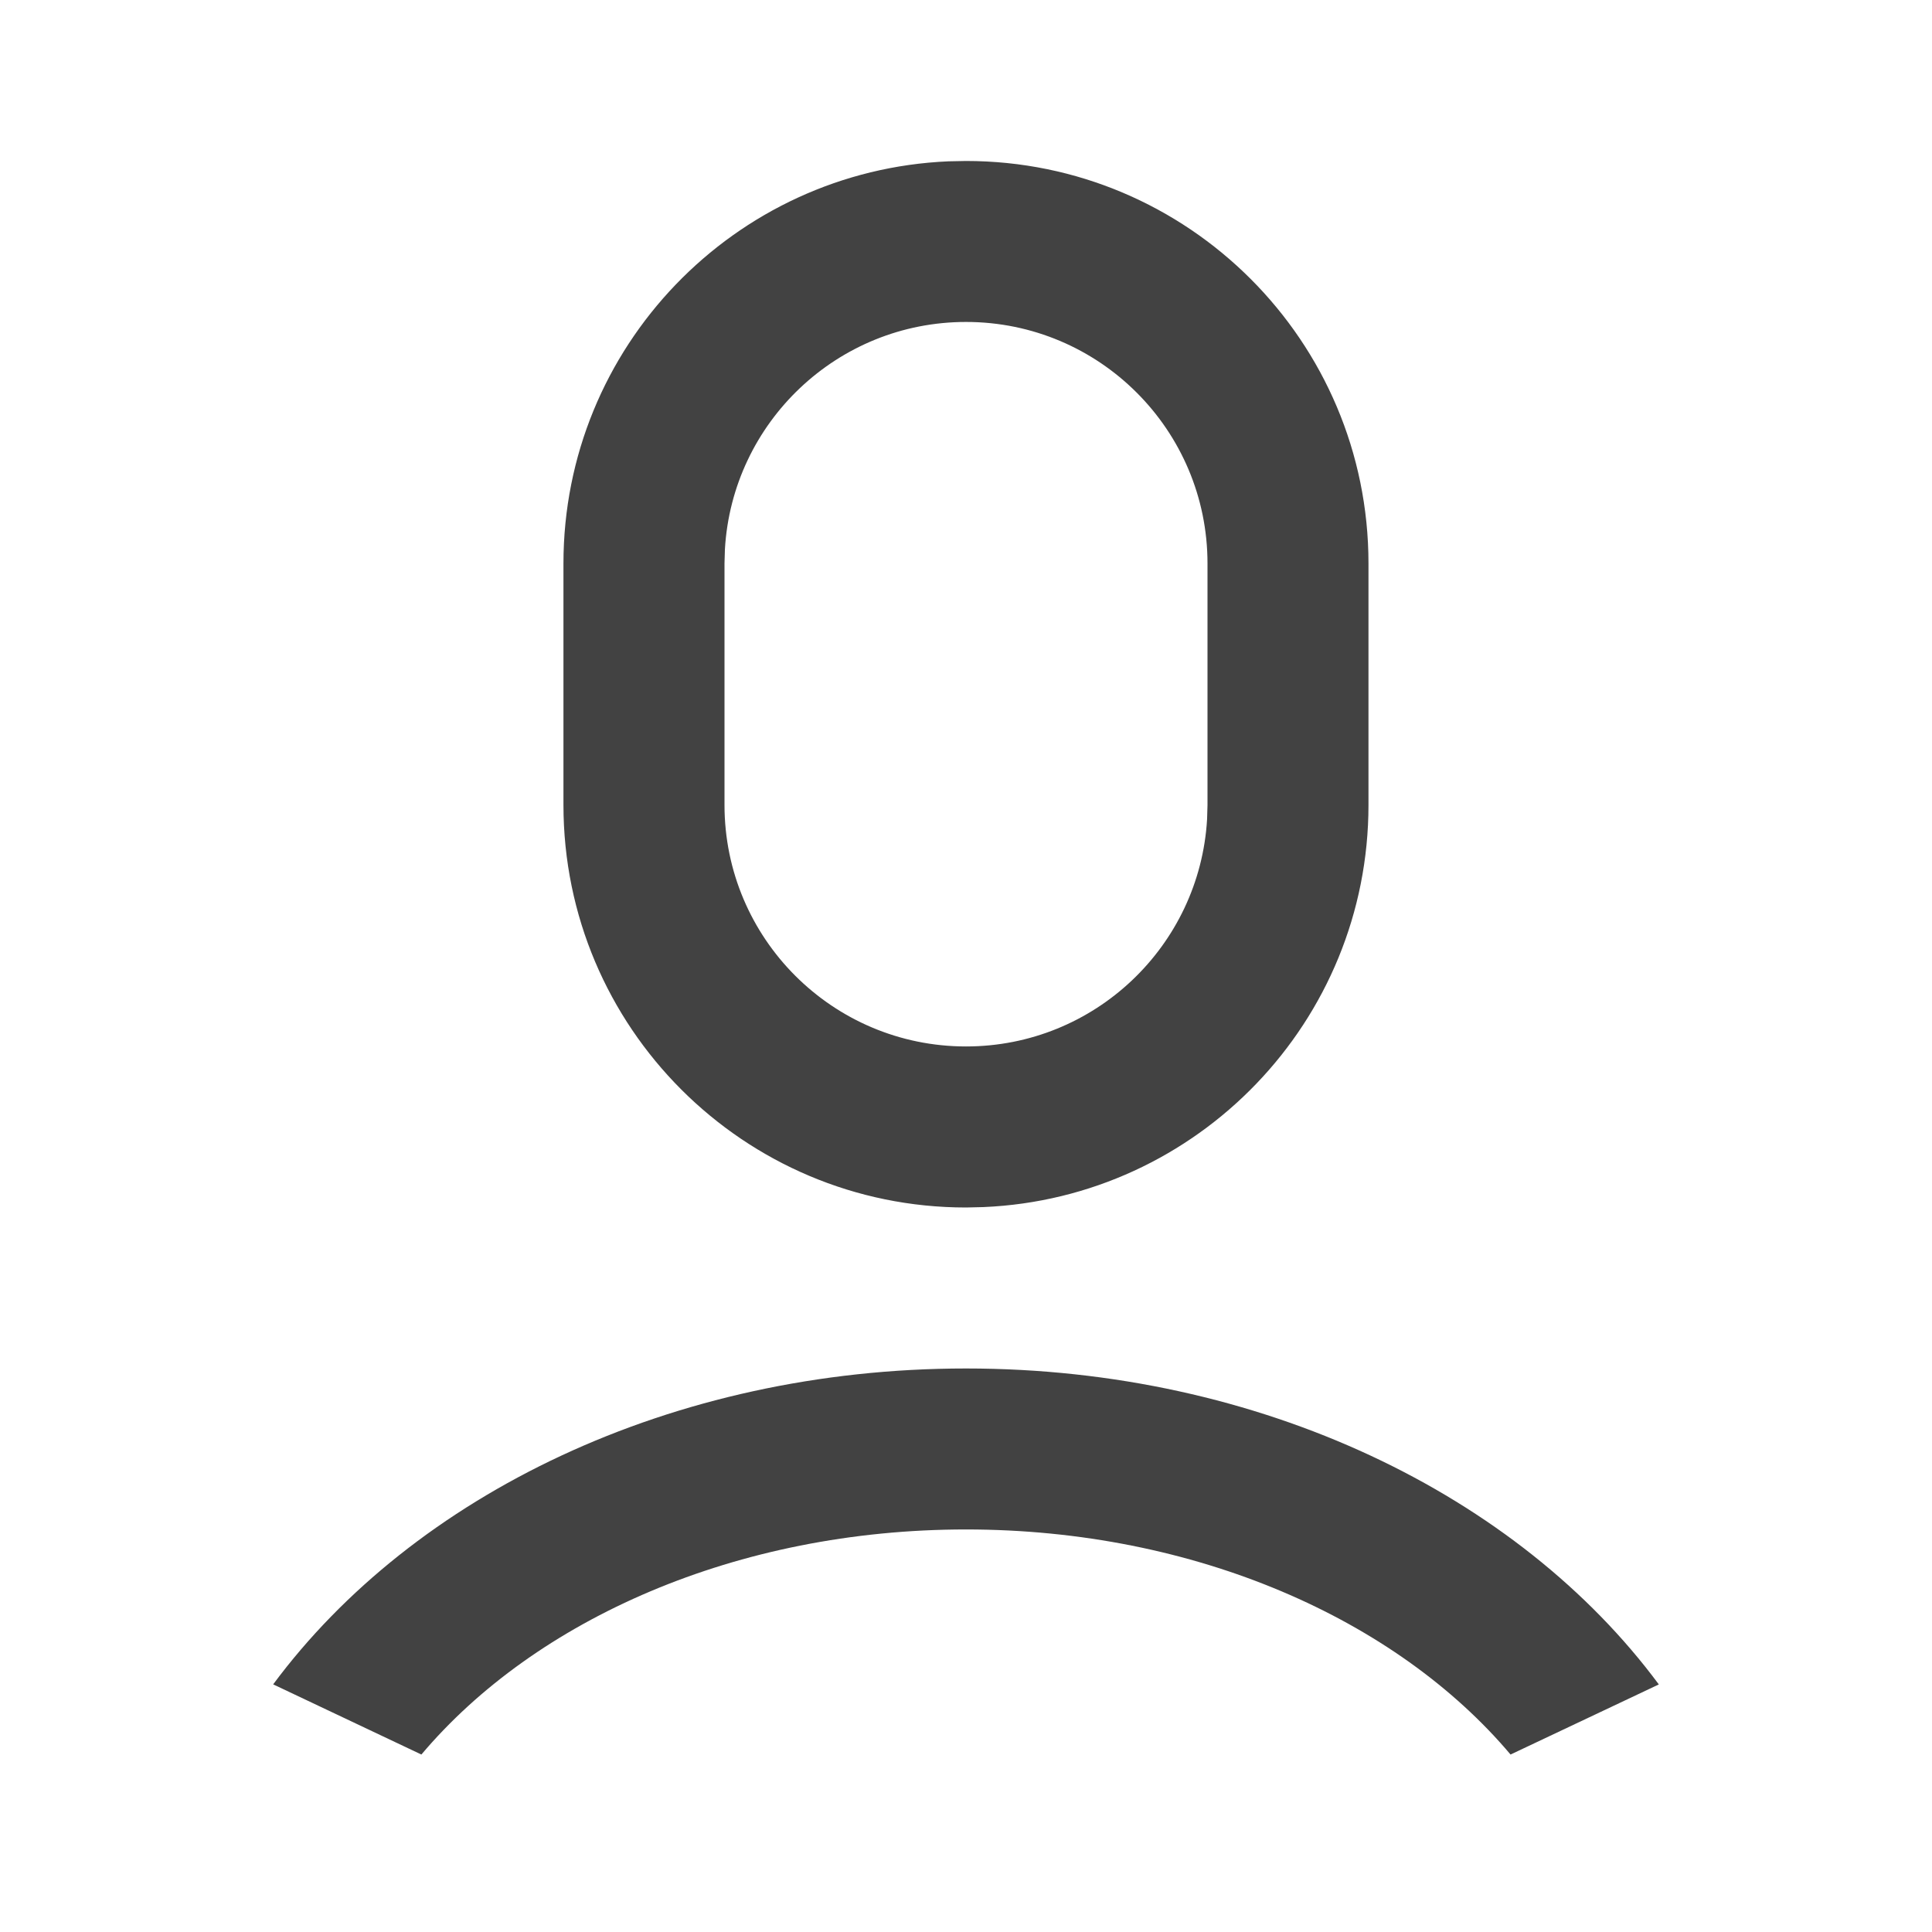
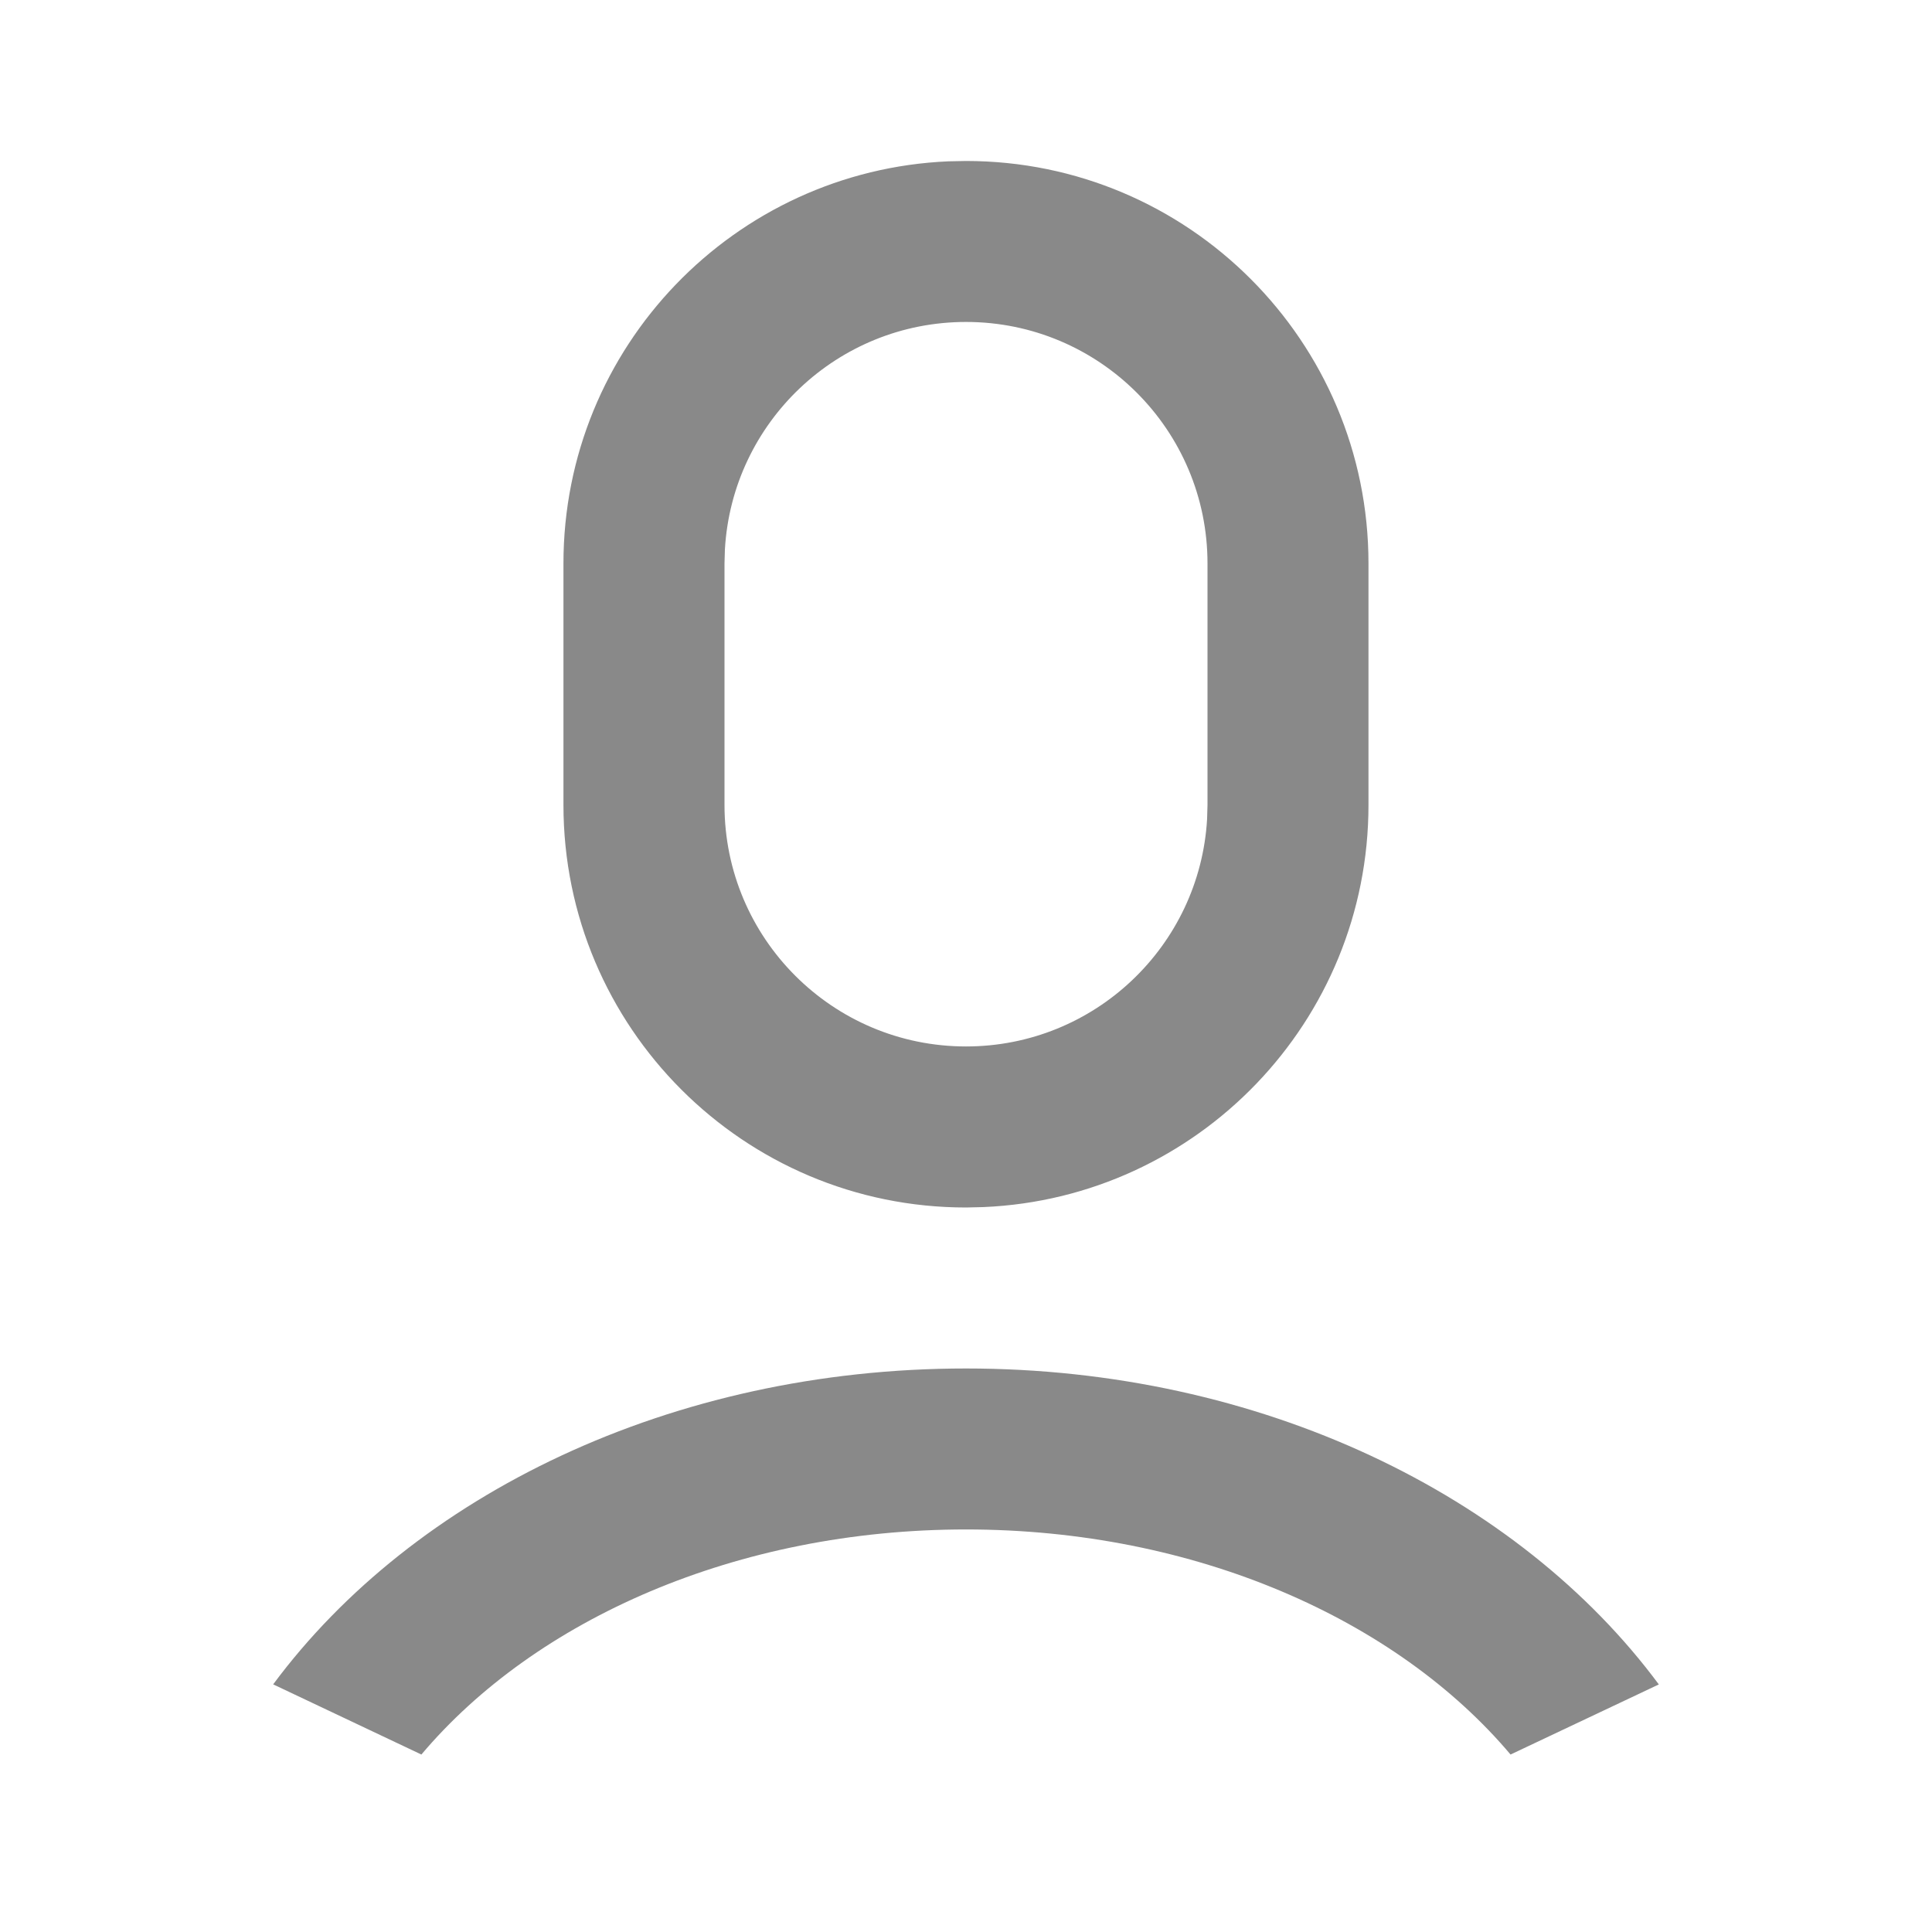
<svg xmlns="http://www.w3.org/2000/svg" width="28" height="28" viewBox="0 0 28 28" fill="none">
-   <path d="M14 19.833C18.273 19.833 22.009 21.671 24.041 24.412L21.892 25.428C20.238 23.468 17.322 22.166 14 22.166C10.678 22.166 7.761 23.468 6.107 25.428L3.959 24.411C5.992 21.67 9.727 19.833 14 19.833ZM14 2.333C17.221 2.333 19.833 4.945 19.833 8.166V11.666C19.833 14.803 17.357 17.362 14.253 17.494L14 17.5C10.778 17.5 8.166 14.888 8.166 11.666V8.166C8.166 5.029 10.642 2.471 13.747 2.338L14 2.333ZM14 4.666C12.136 4.666 10.612 6.123 10.506 7.961L10.5 8.166V11.666C10.5 13.599 12.067 15.166 14 15.166C15.864 15.166 17.387 13.709 17.494 11.872L17.5 11.666V8.166C17.5 6.233 15.933 4.666 14 4.666Z" fill="#424242" />
+   <path d="M14 19.833C18.273 19.833 22.009 21.671 24.041 24.412L21.892 25.428C20.238 23.468 17.322 22.166 14 22.166C10.678 22.166 7.761 23.468 6.107 25.428L3.959 24.411C5.992 21.67 9.727 19.833 14 19.833ZM14 2.333C17.221 2.333 19.833 4.945 19.833 8.166V11.666C19.833 14.803 17.357 17.362 14.253 17.494L14 17.5C10.778 17.5 8.166 14.888 8.166 11.666V8.166C8.166 5.029 10.642 2.471 13.747 2.338L14 2.333ZM14 4.666C12.136 4.666 10.612 6.123 10.506 7.961L10.5 8.166V11.666C10.5 13.599 12.067 15.166 14 15.166C15.864 15.166 17.387 13.709 17.494 11.872L17.5 11.666V8.166C17.5 6.233 15.933 4.666 14 4.666Z" fill="#898989" />
</svg>
